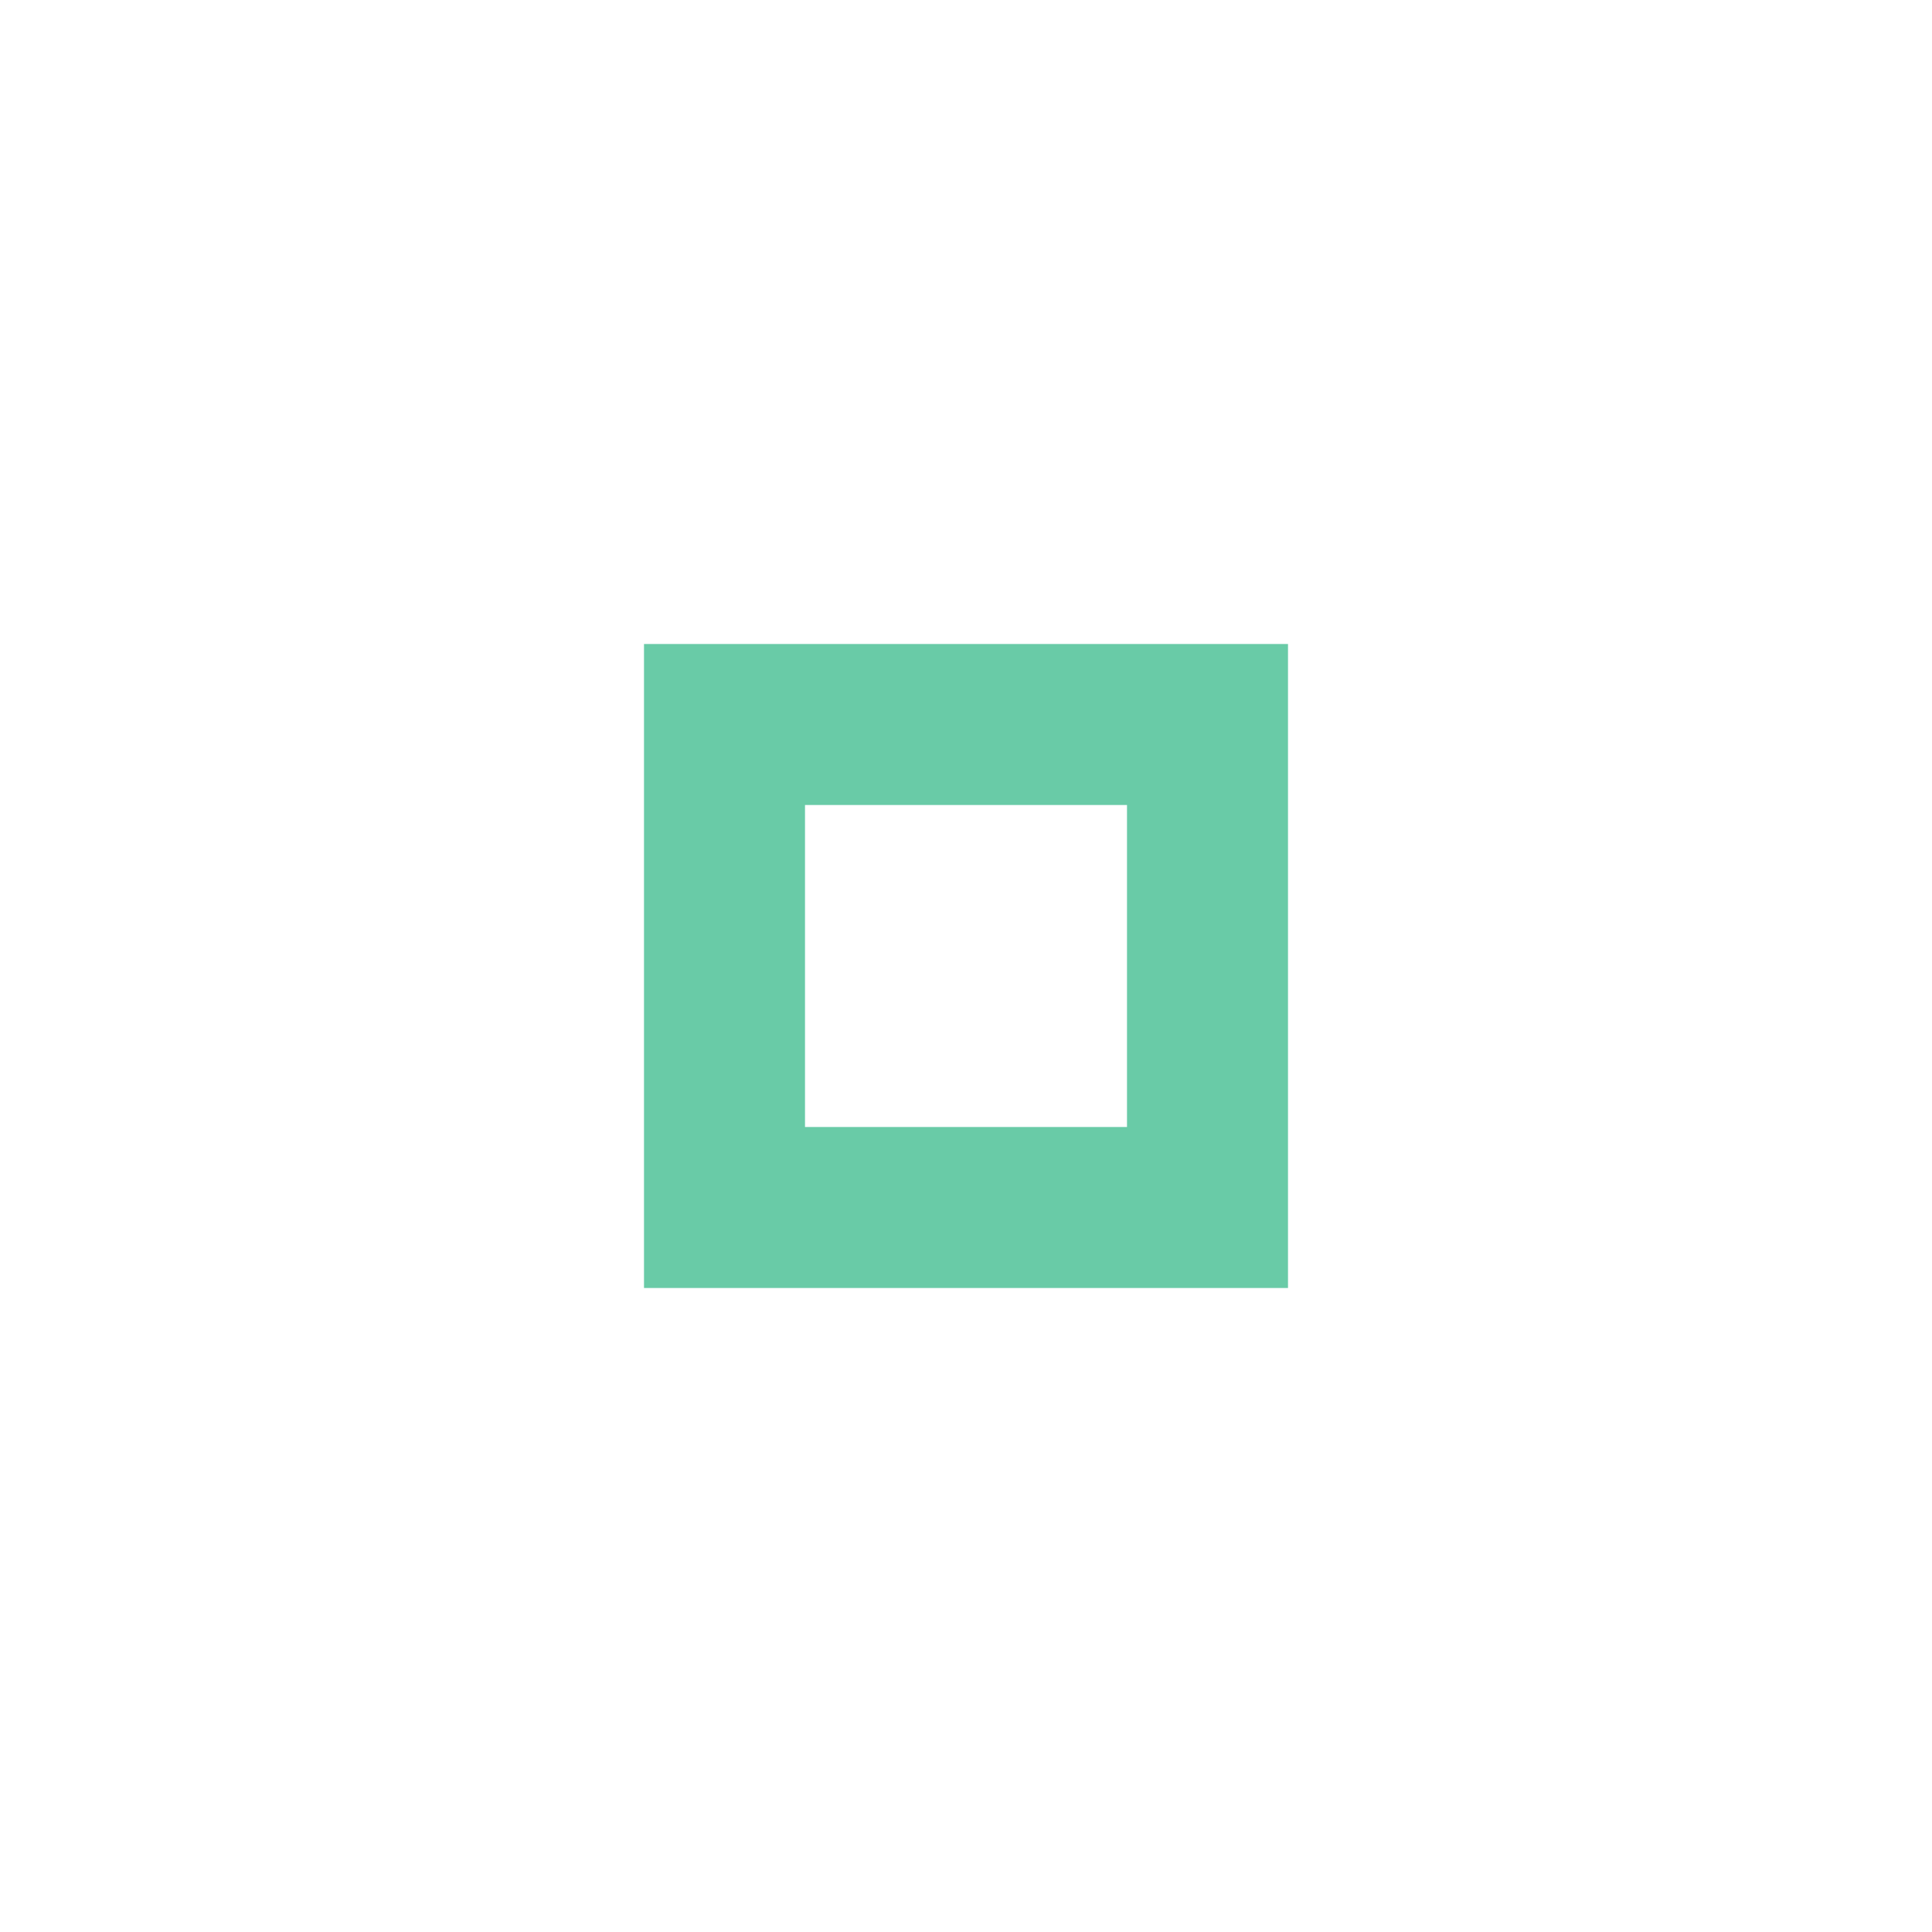
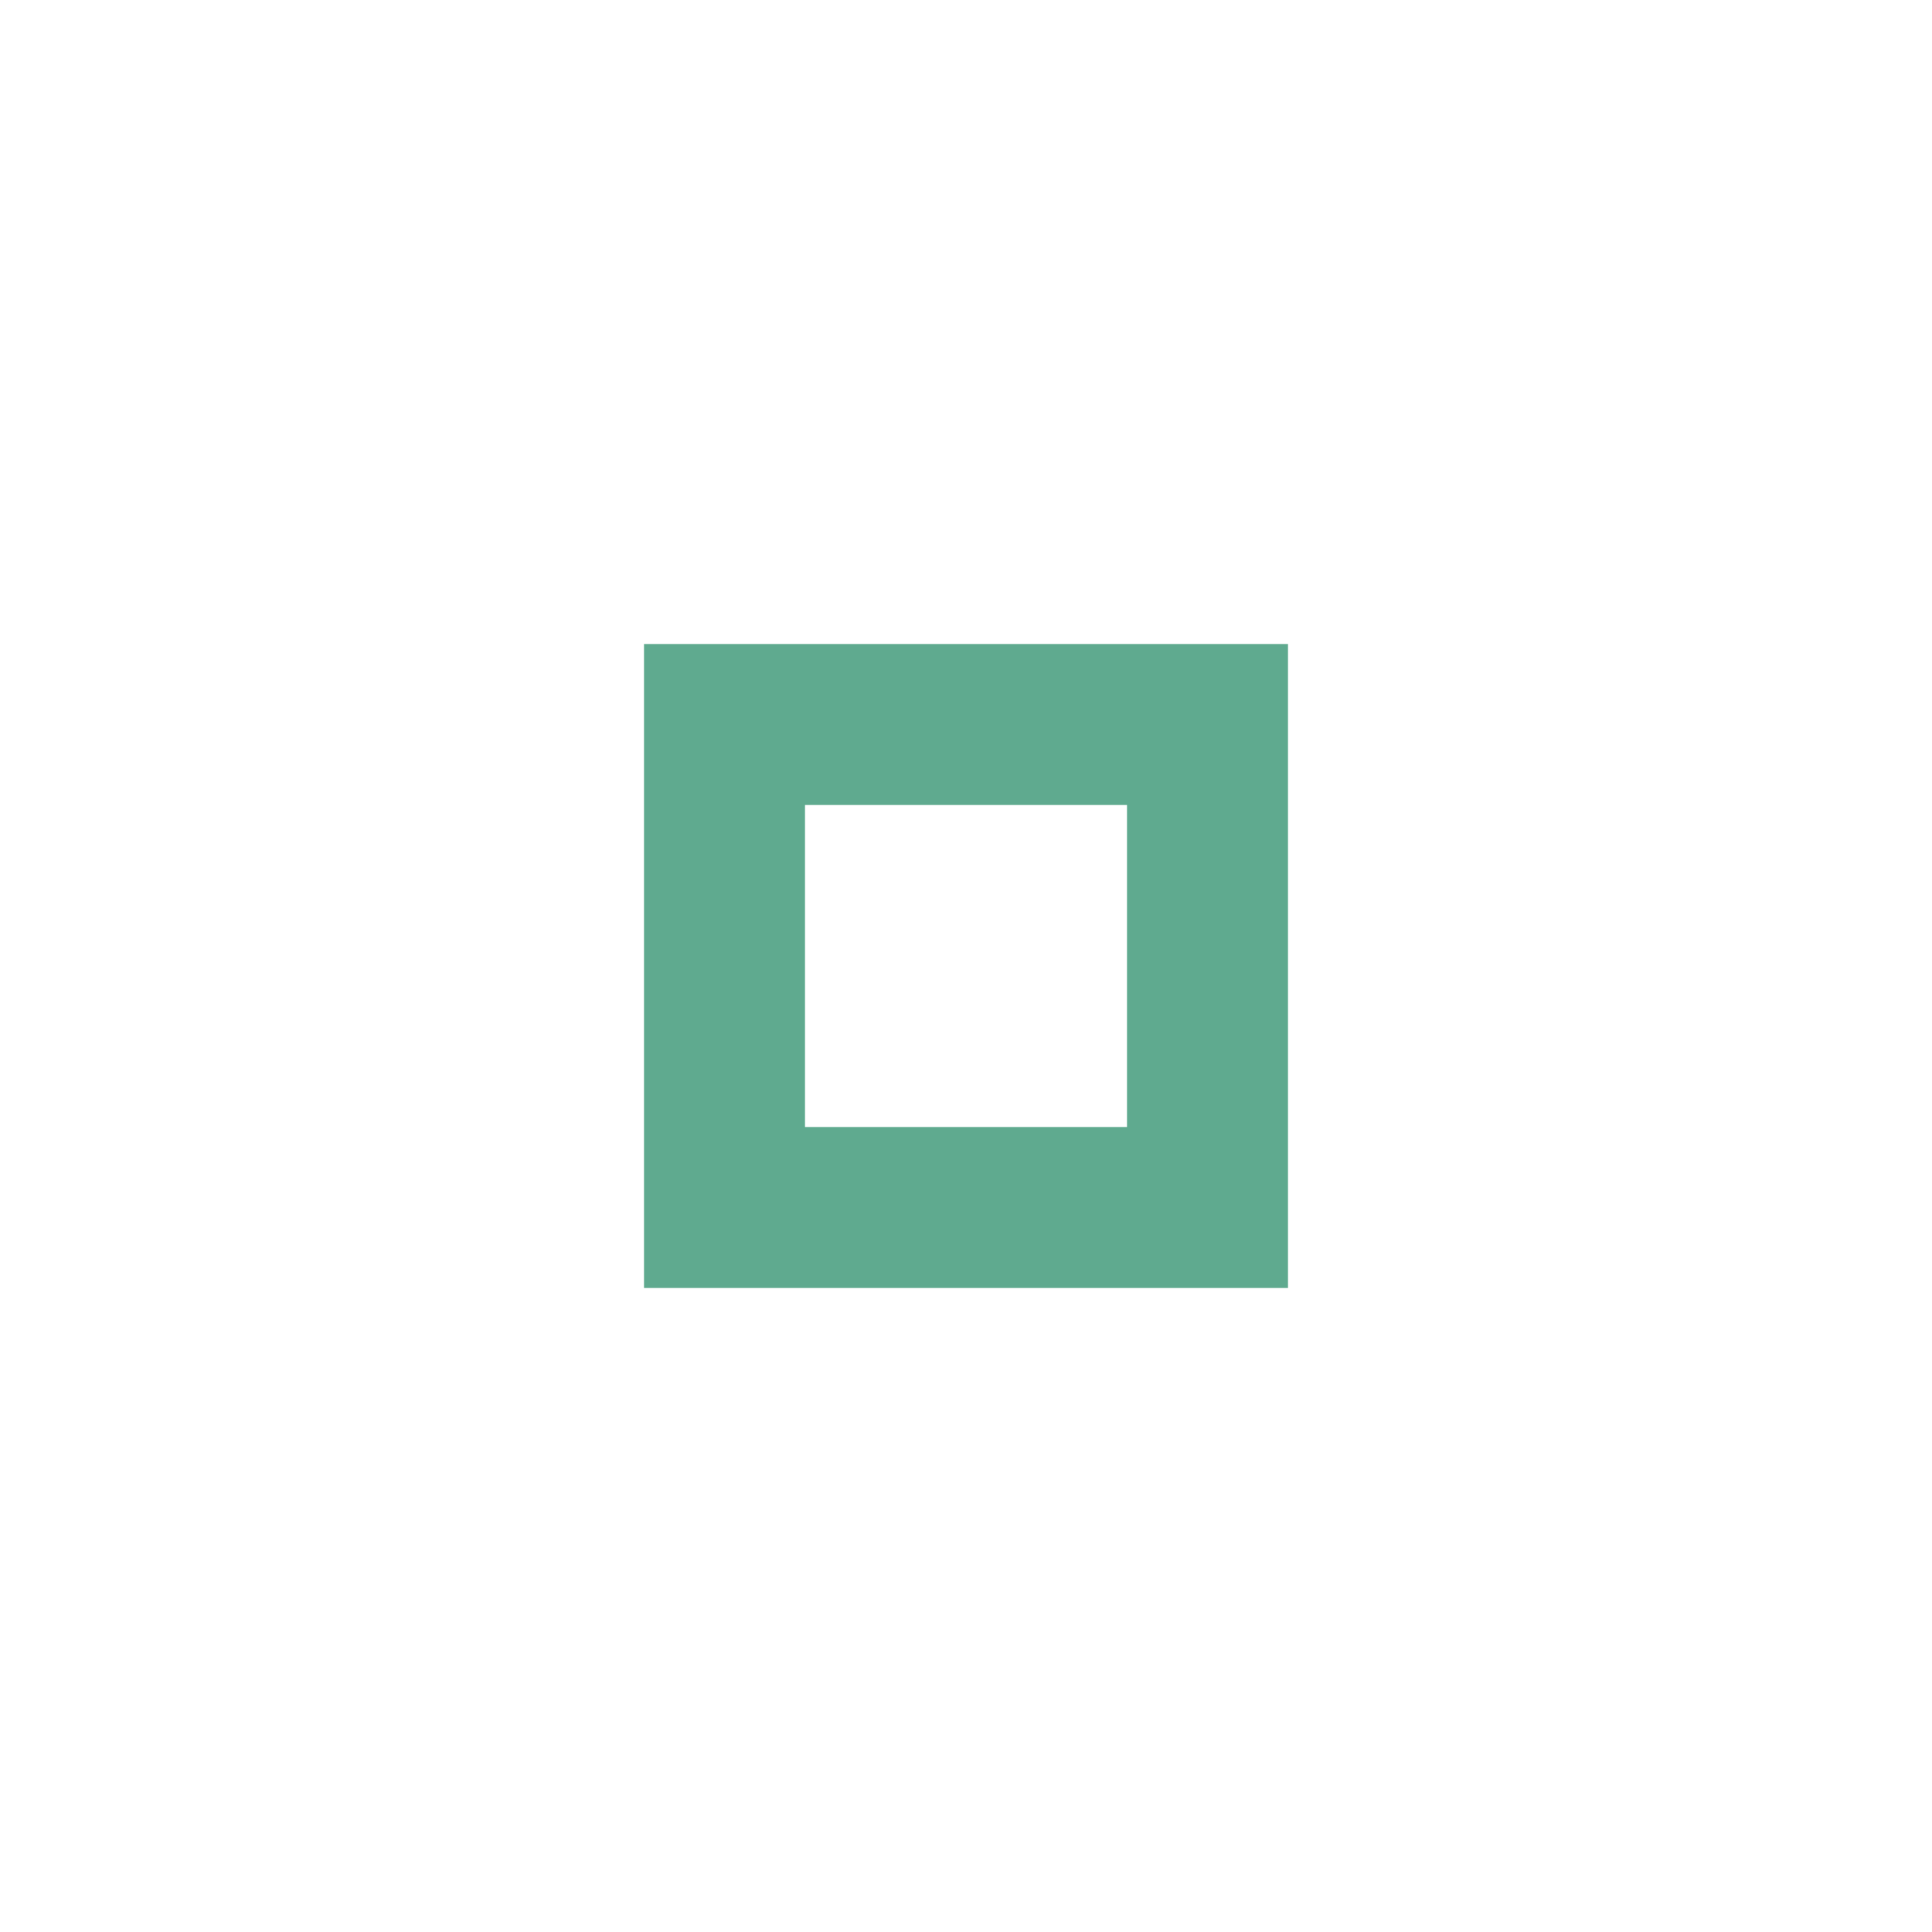
<svg xmlns="http://www.w3.org/2000/svg" version="1.1" x="0px" y="0px" width="24px" height="24px" viewBox="0 0 24 24" xml:space="preserve">
-   <path fill="#37b98a" opacity="0.75" d="M14,14h-4v-4h4V14z M16,8H8v8h8V8z" />
+   <path fill="#2a8e6a" opacity="0.75" d="M14,14h-4v-4h4V14z M16,8H8v8h8V8z" />
</svg>
